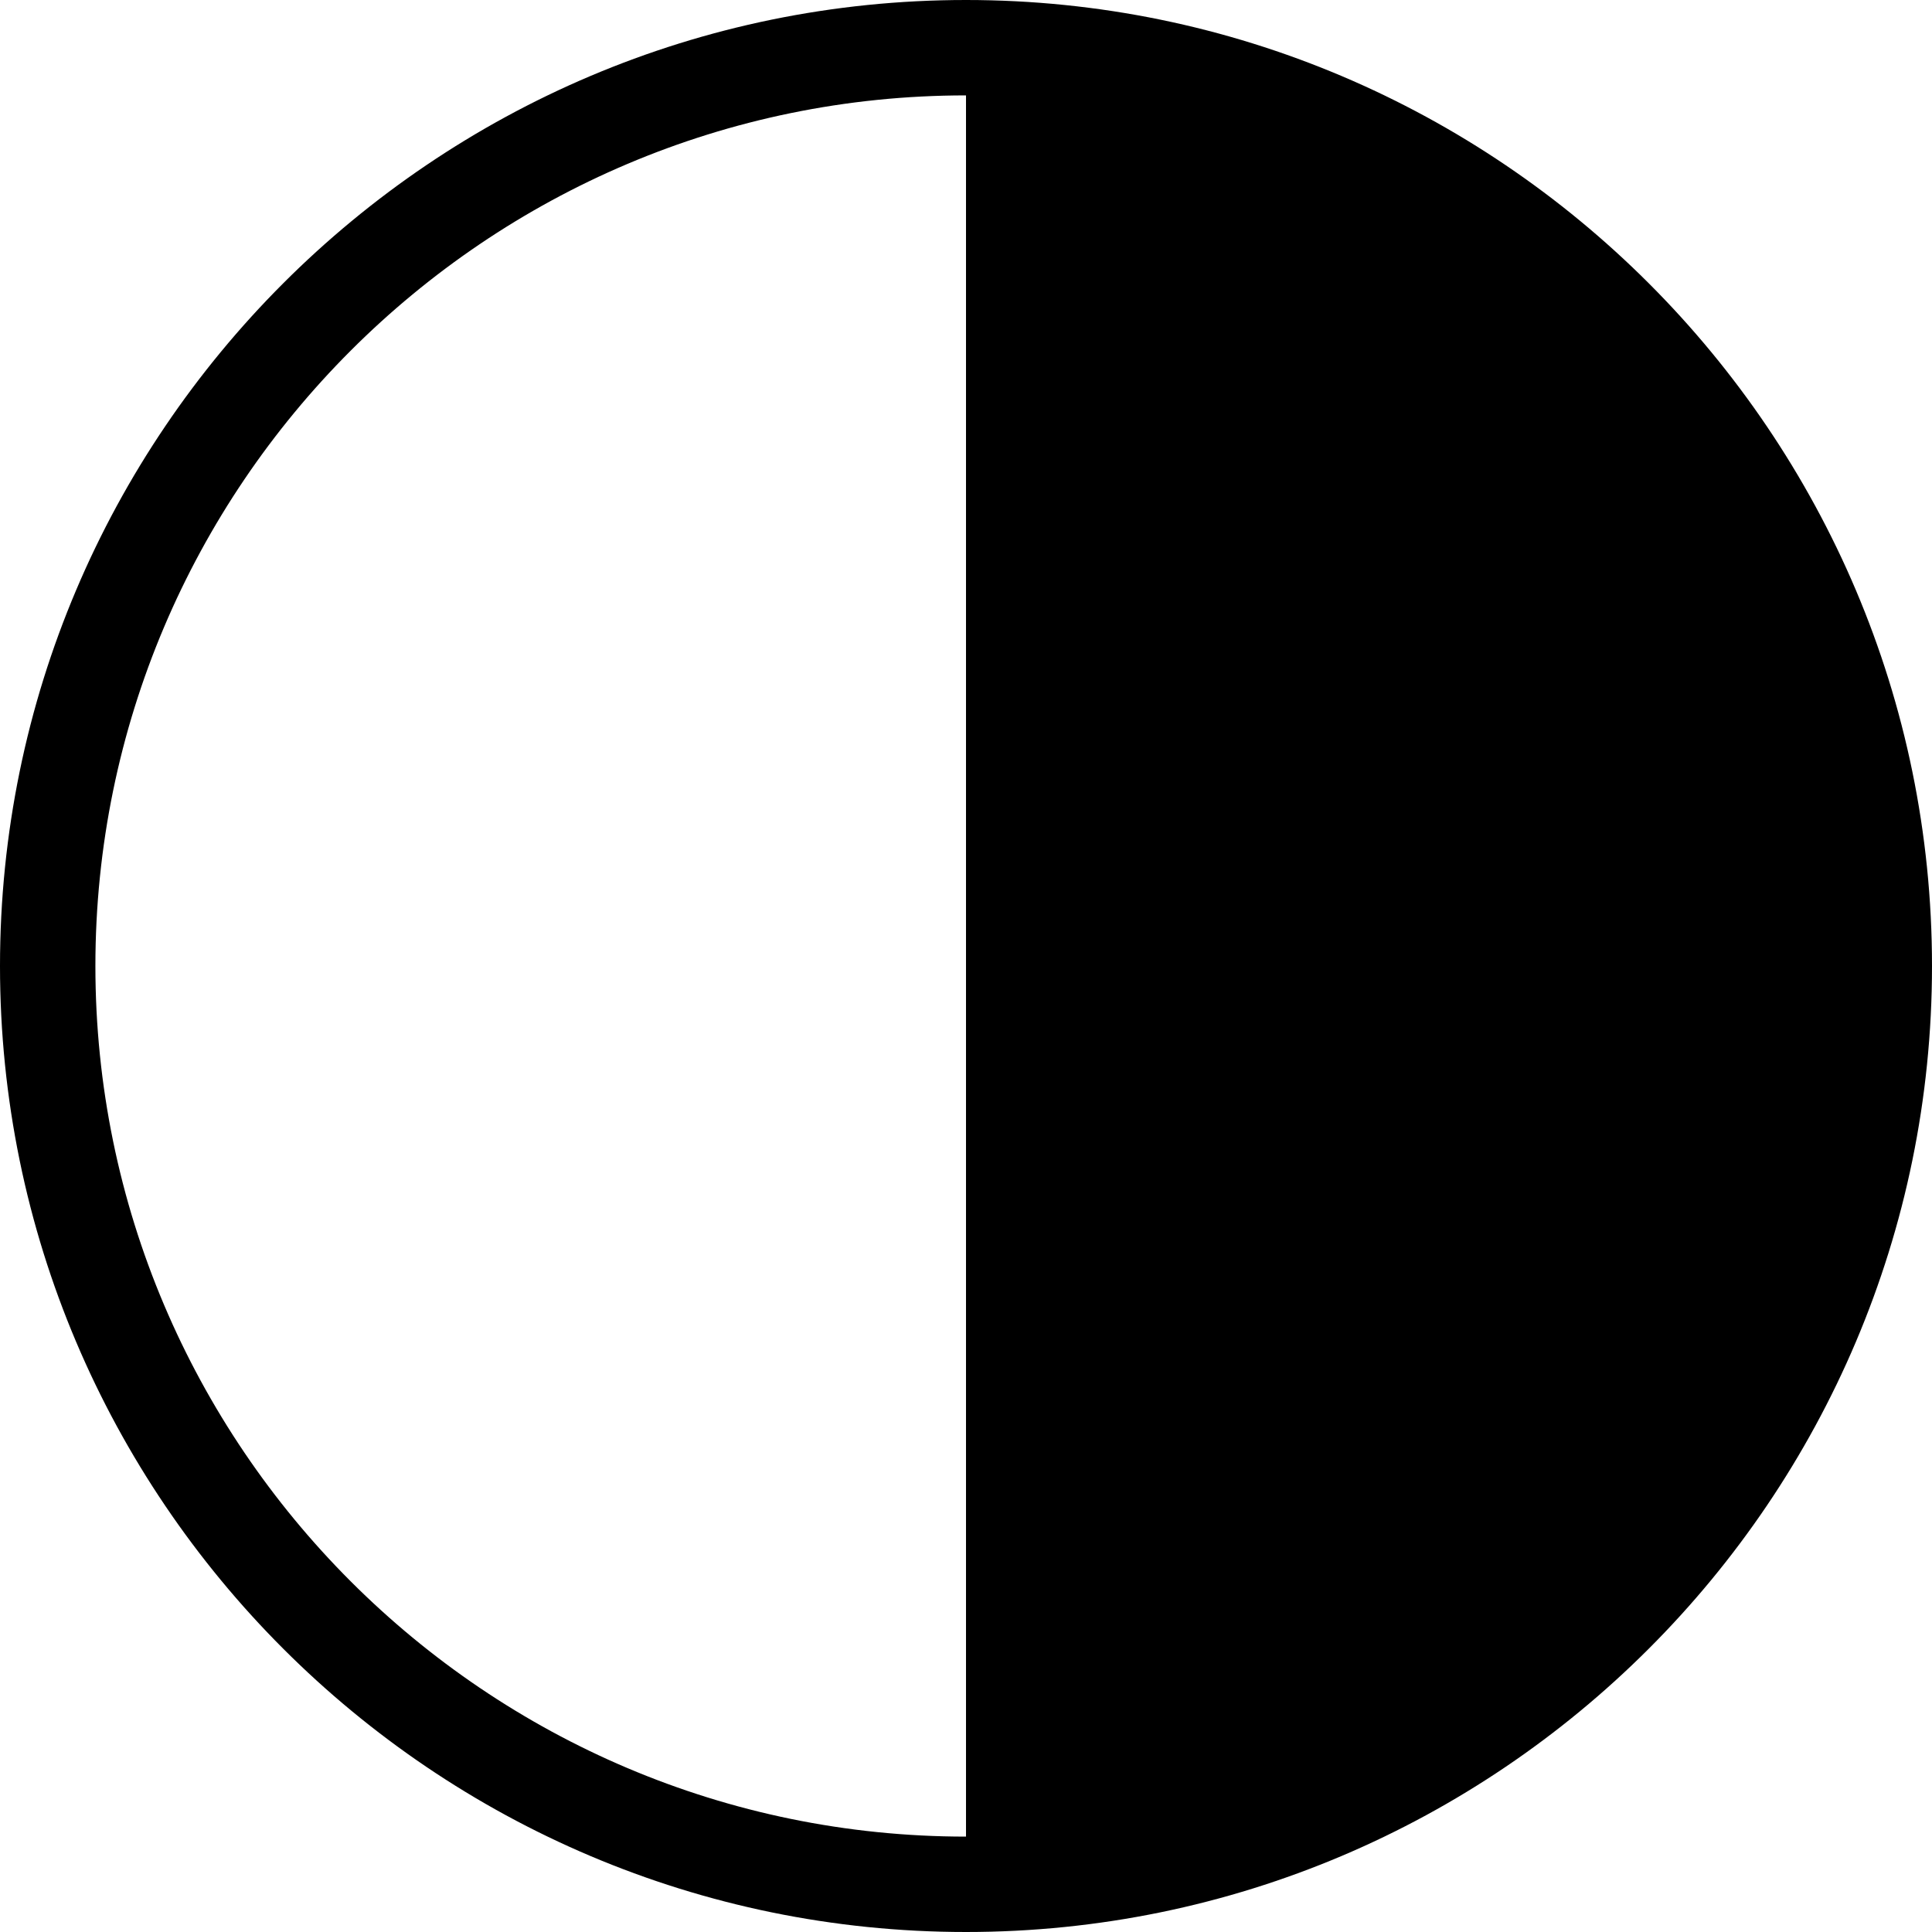
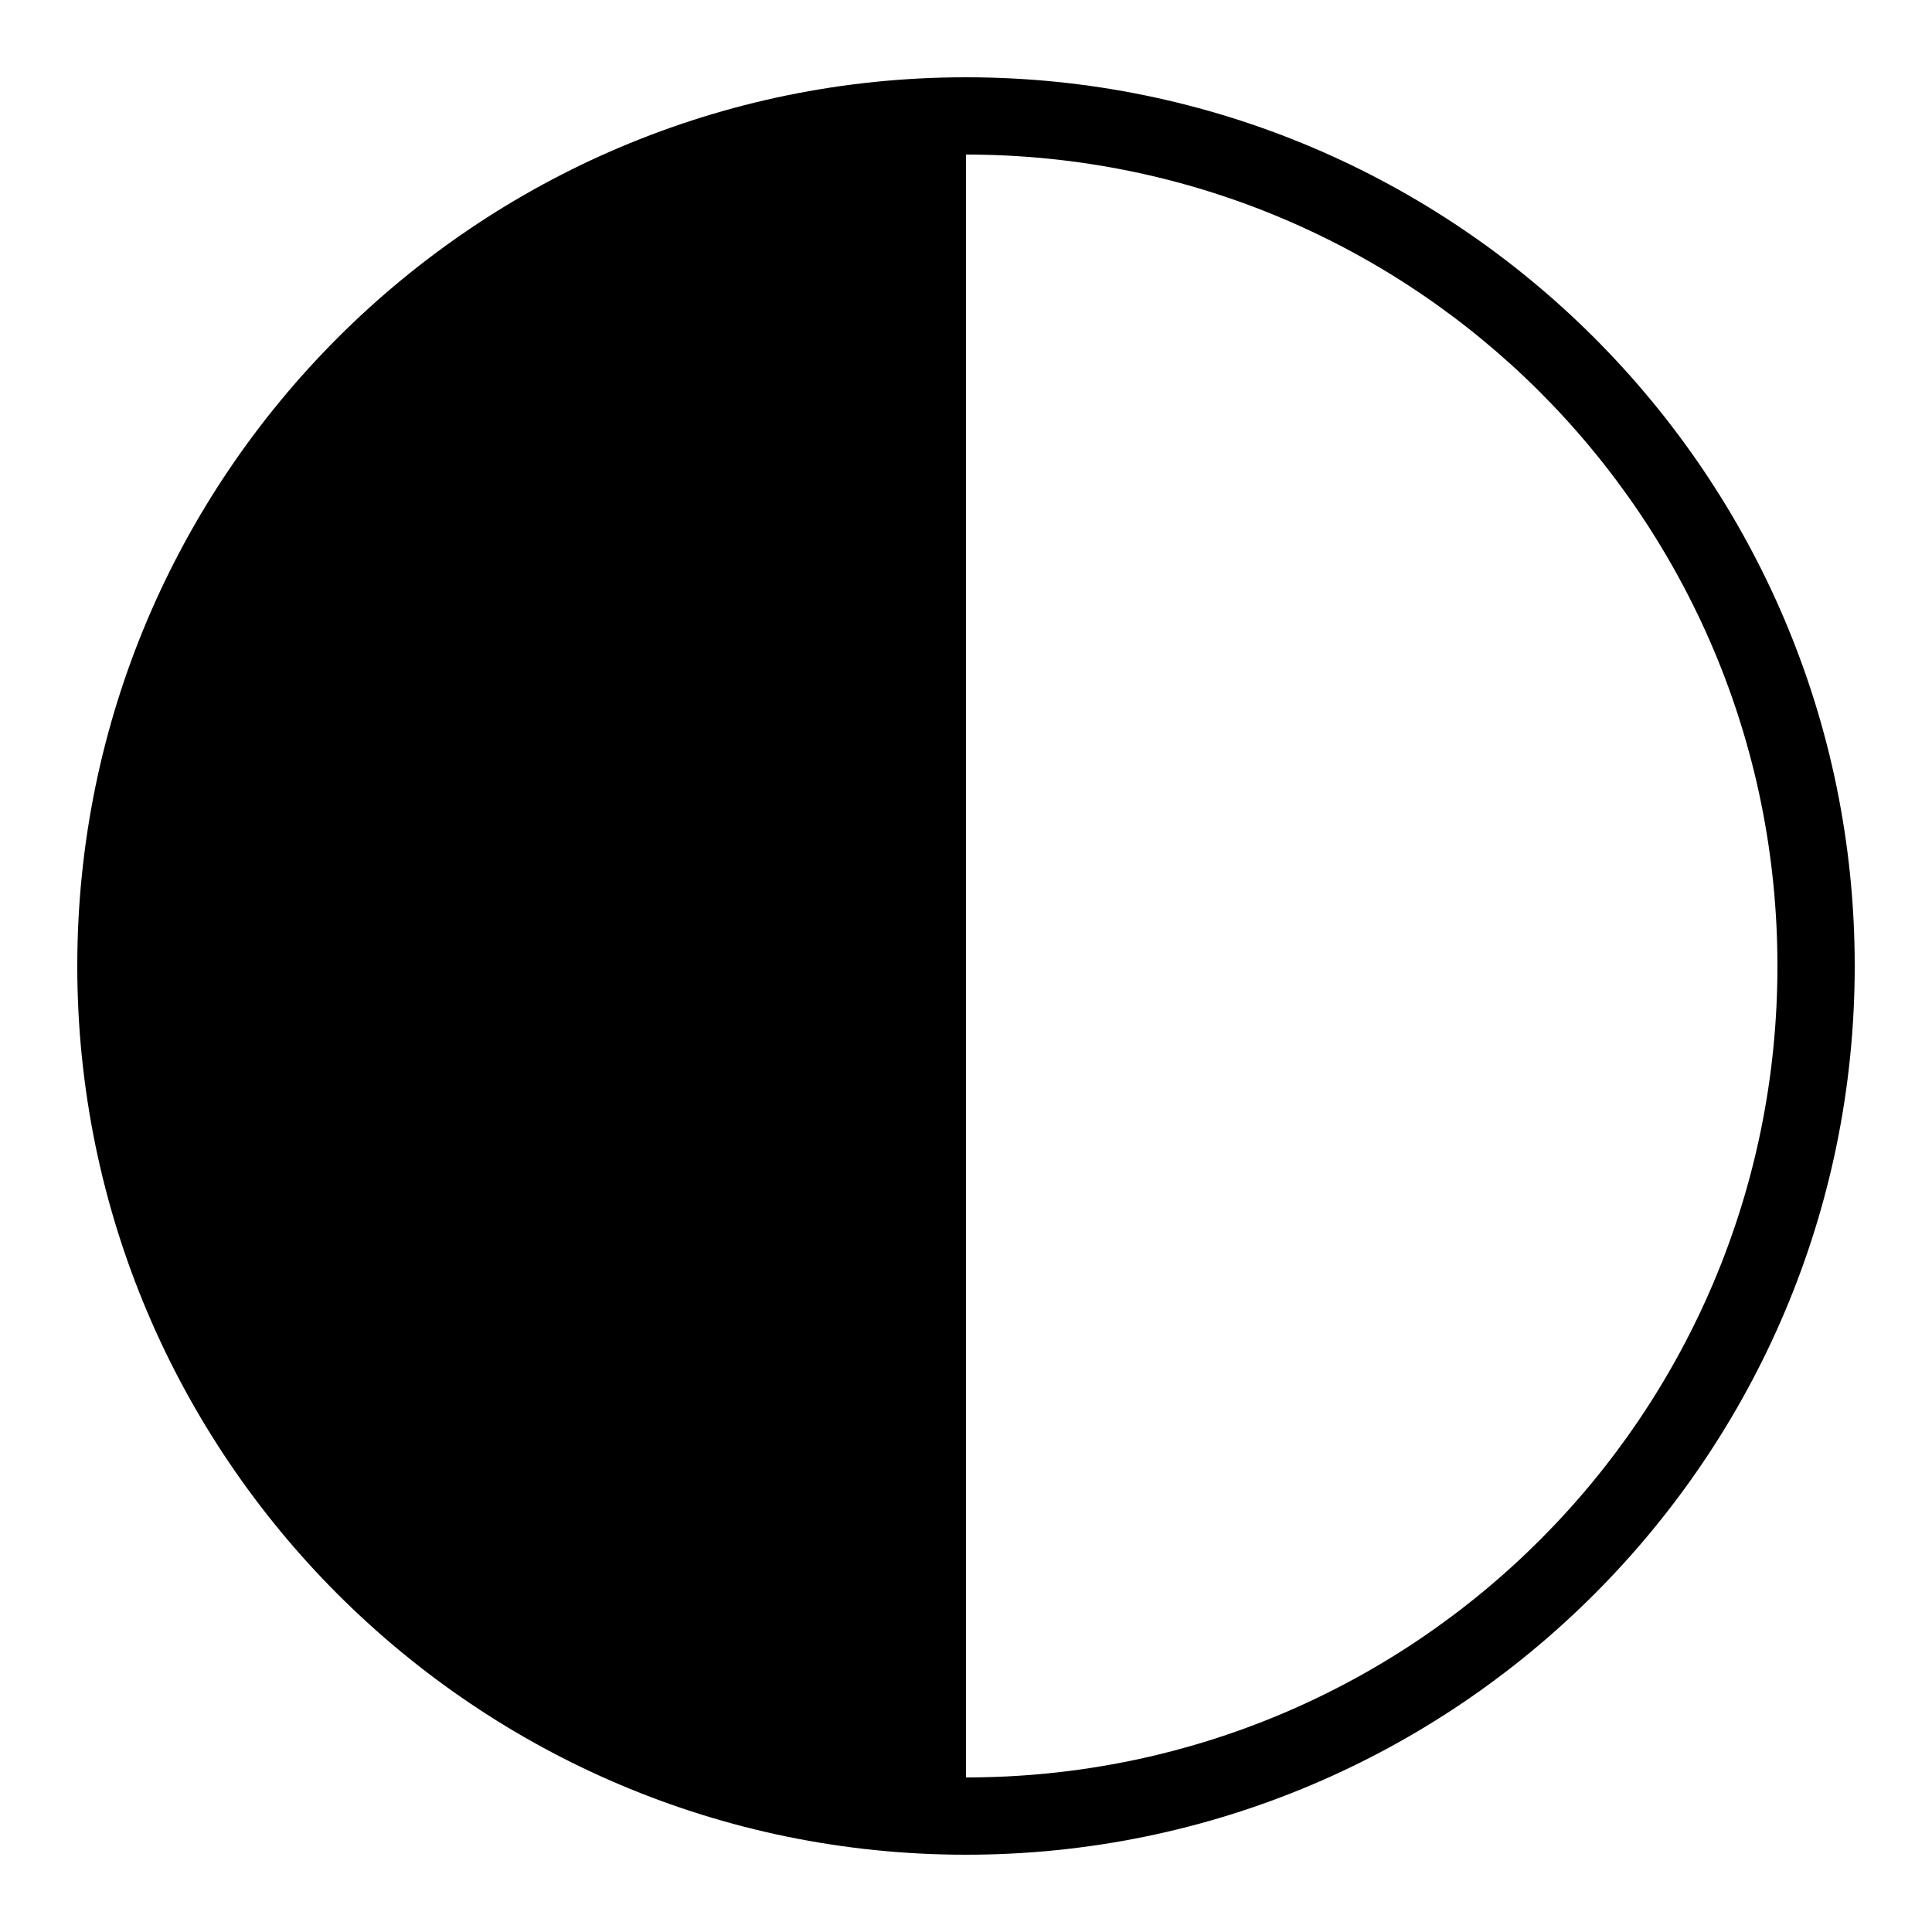
- <svg xmlns="http://www.w3.org/2000/svg" version="1.1" id="Capa_1" x="0px" y="0px" width="578.405px" height="578.405px" viewBox="0 0 578.405 578.405" style="enable-background:new 0 0 578.405 578.405;" xml:space="preserve">
-   <g>
-     <g>
-       <path d="M289.203,0C129.736,0,0,129.736,0,289.203C0,448.67,129.736,578.405,289.203,578.405    c159.467,0,289.202-129.735,289.202-289.202C578.405,129.736,448.67,0,289.203,0z M28.56,289.202    C28.56,145.48,145.481,28.56,289.203,28.56l0,0v521.286l0,0C145.485,549.846,28.56,432.925,28.56,289.202z" />
-     </g>
-   </g>
-   <g>
- </g>
-   <g>
- </g>
-   <g>
- </g>
-   <g>
- </g>
-   <g>
- </g>
-   <g>
- </g>
-   <g>
- </g>
-   <g>
- </g>
-   <g>
- </g>
-   <g>
- </g>
-   <g>
- </g>
-   <g>
- </g>
-   <g>
- </g>
-   <g>
- </g>
-   <g>
- </g>
+ <svg xmlns="http://www.w3.org/2000/svg" viewBox="0 0 50 50" fill="#000000">
+   <path d="M 25 2 C 12.309 2 2 12.309 2 25 C 2 37.691 12.309 48 25 48 C 37.691 48 48 37.691 48 25 C 48 12.309 37.691 2 25 2 z M 25 4 C 36.61 4 46 13.39 46 25 C 46 36.61 36.61 46 25 46 L 25 4 z" fill="#000000" />
</svg>
